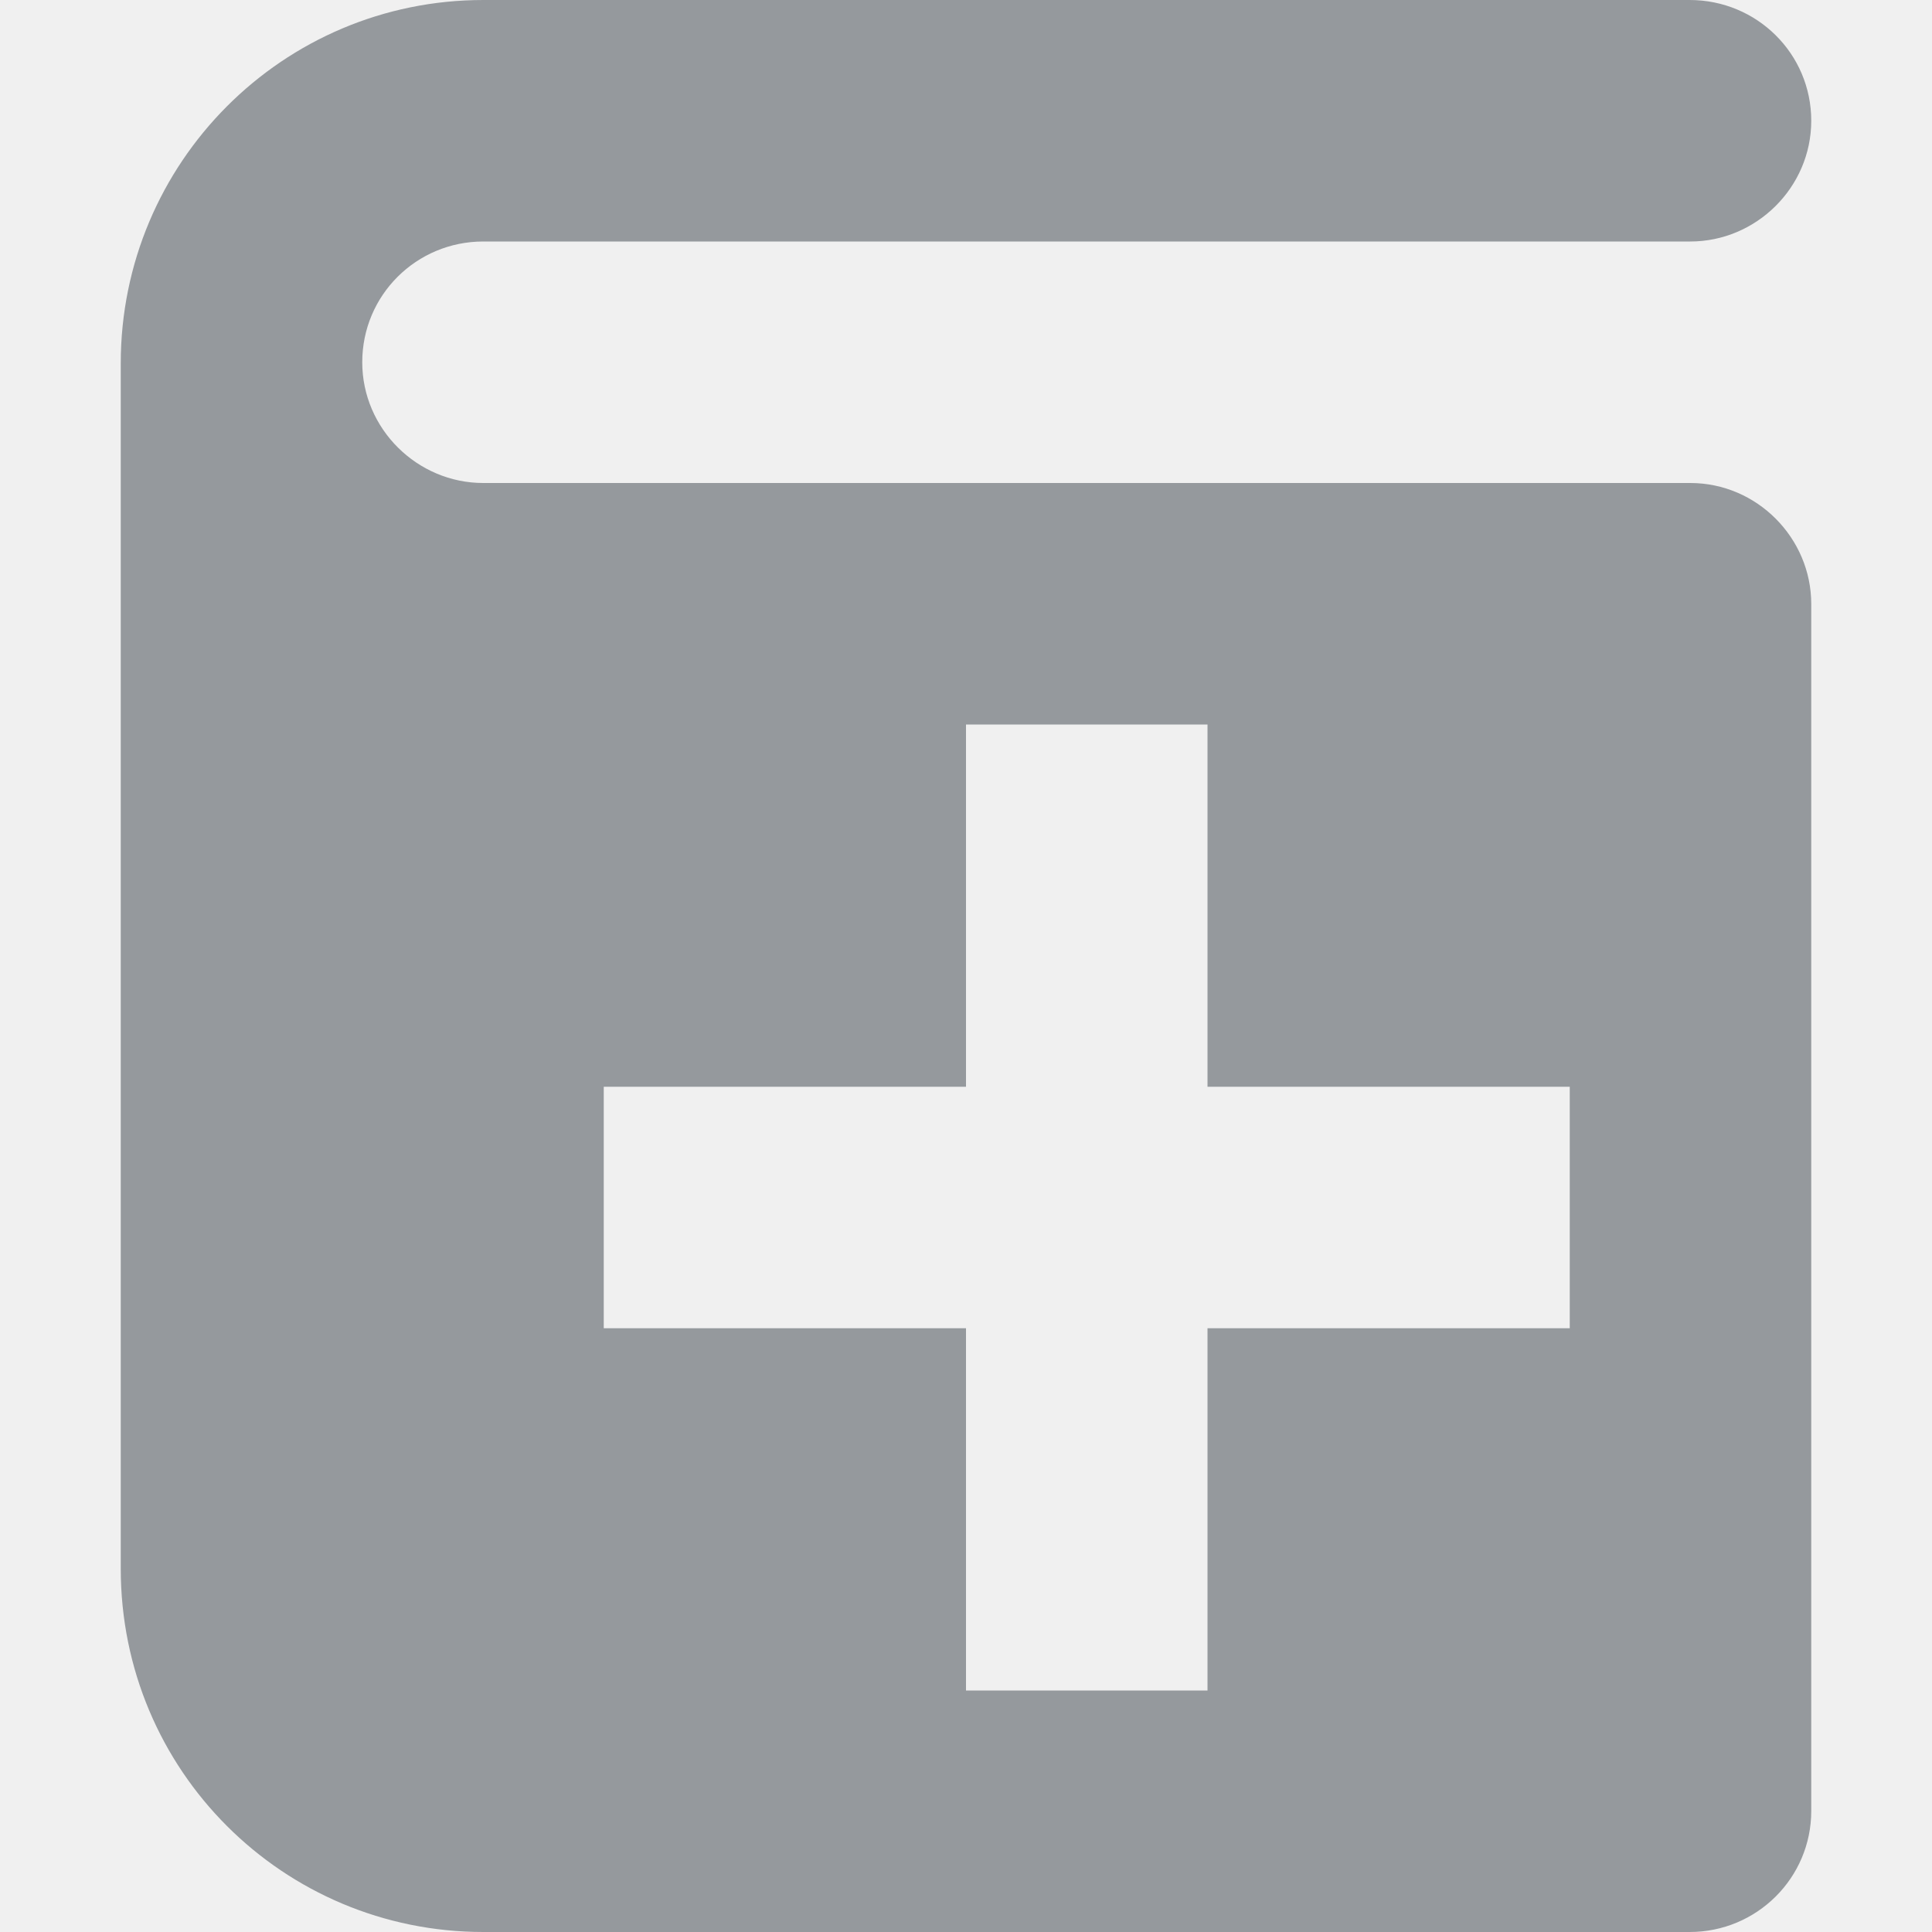
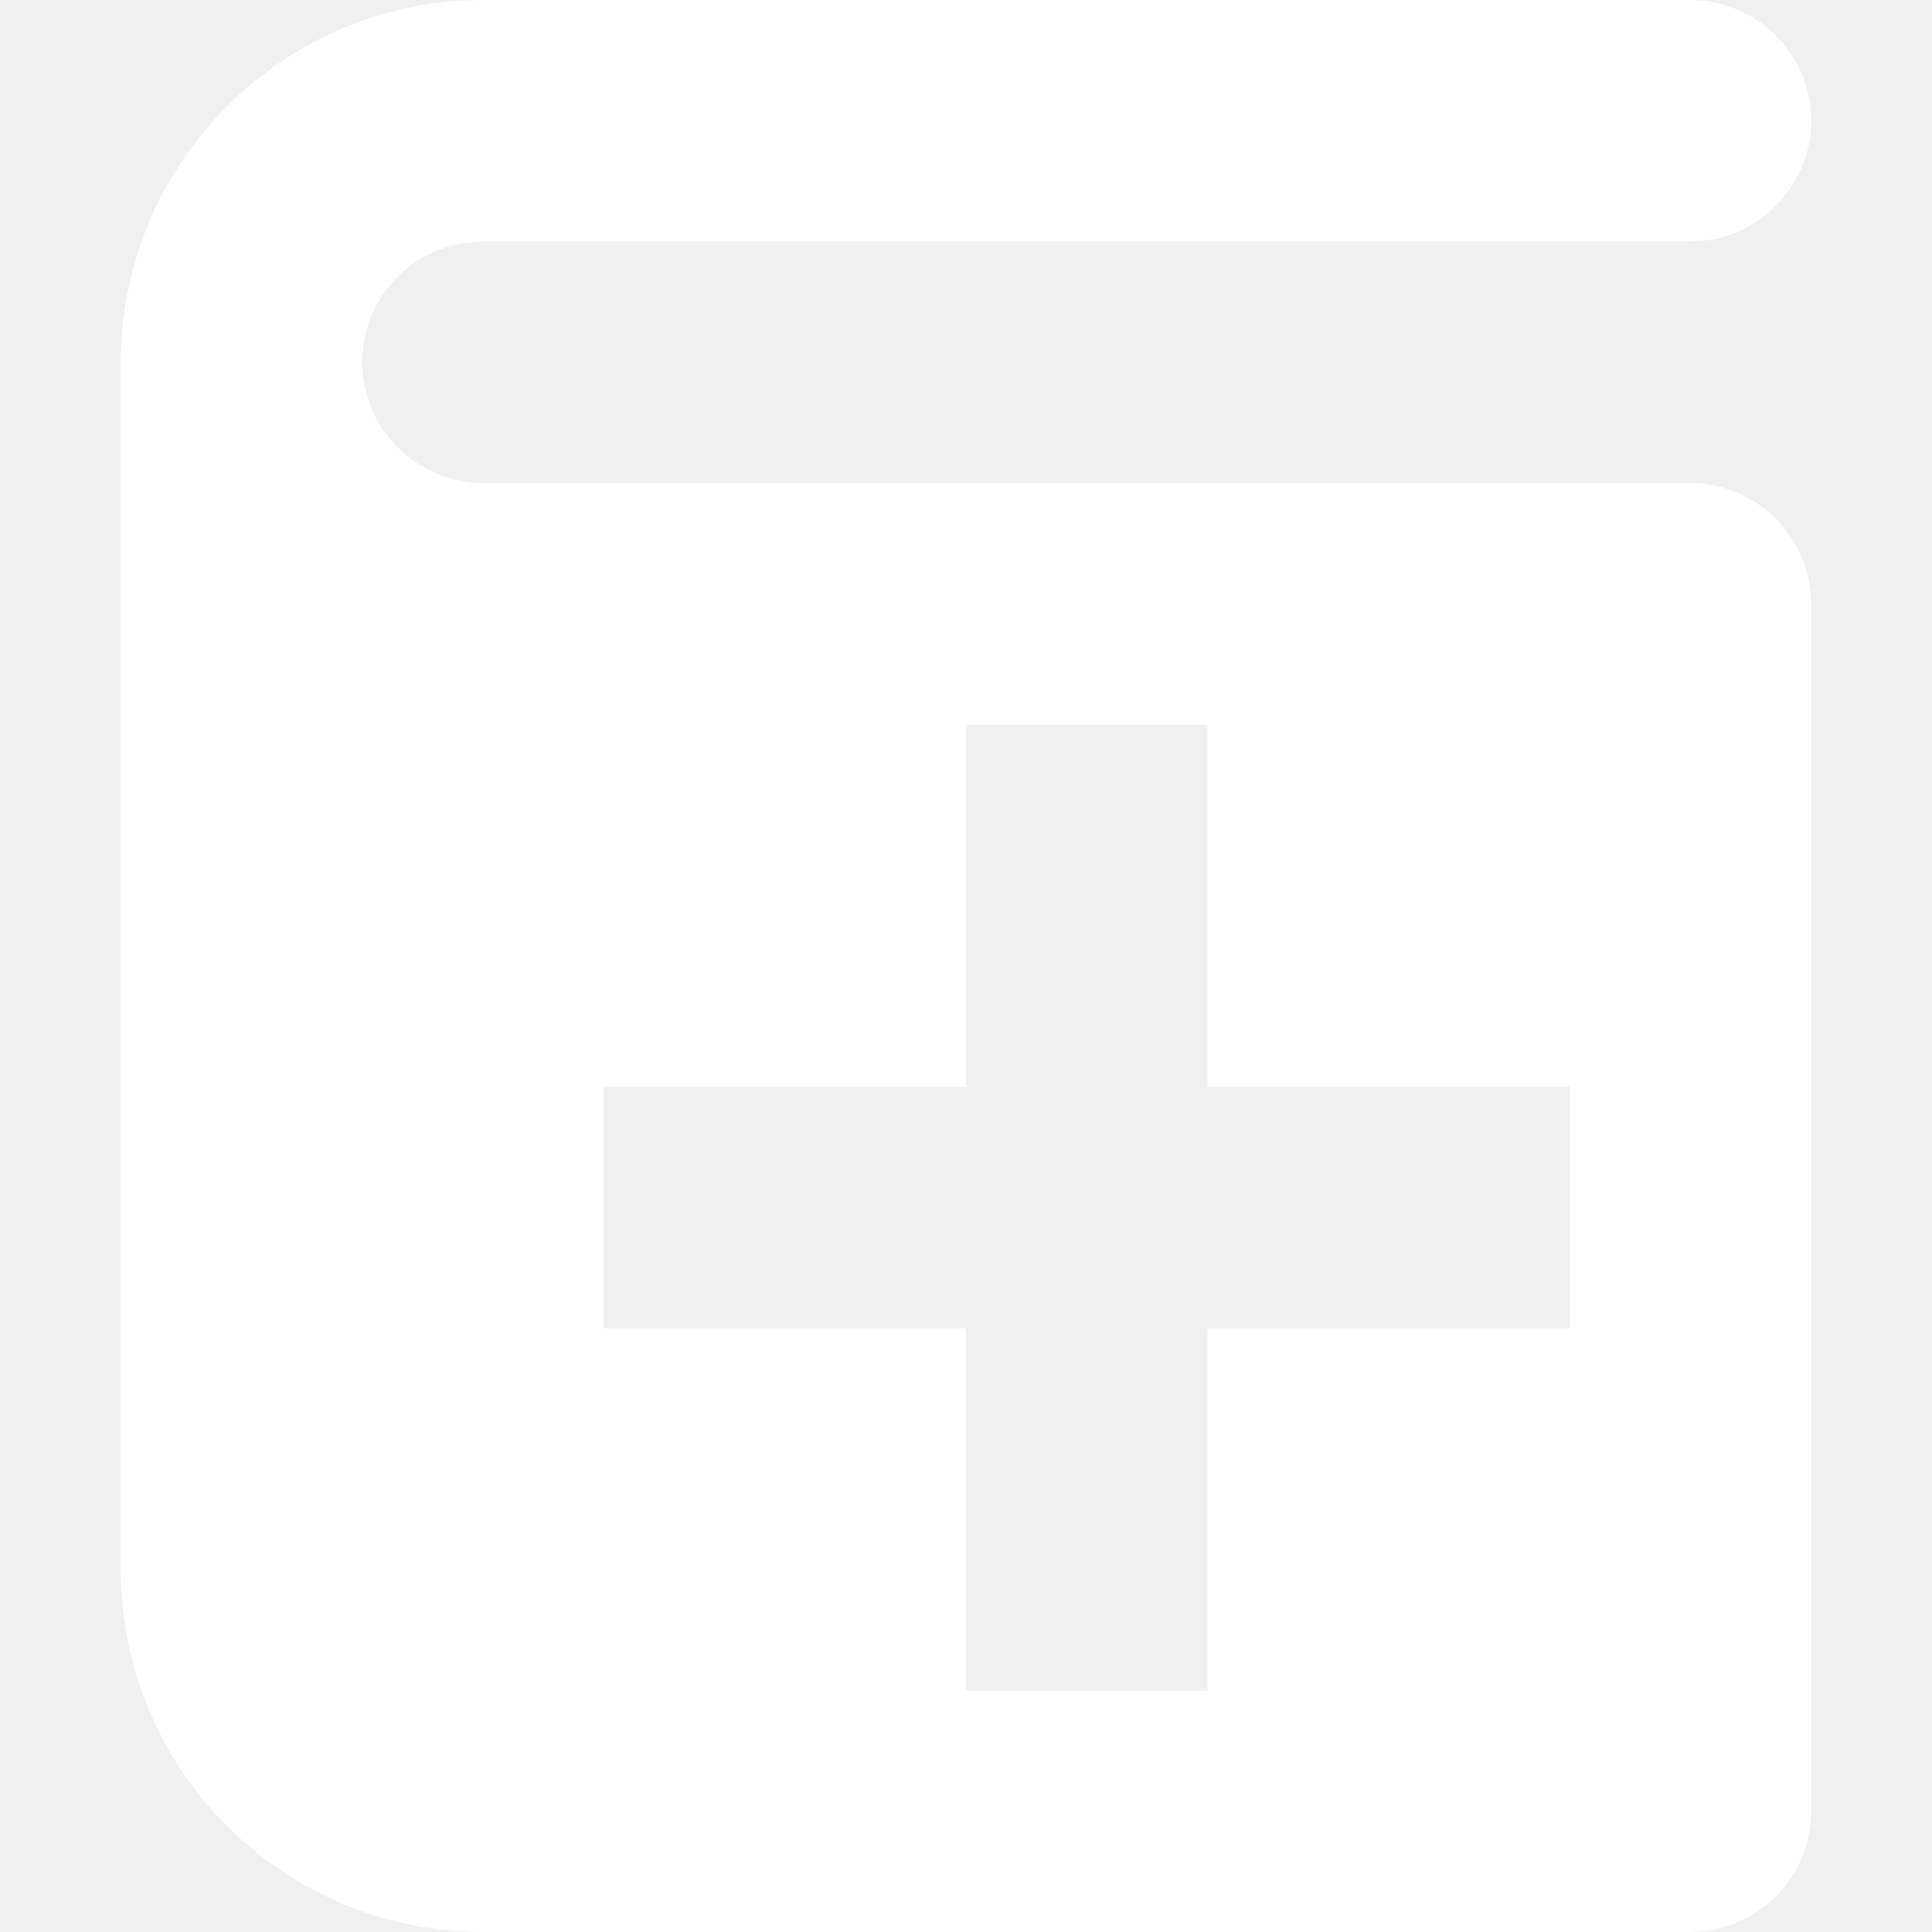
<svg xmlns="http://www.w3.org/2000/svg" width="16" height="16" viewBox="0 0 16 16">
-   <path fill="#95999D" fill-rule="evenodd" d="M65,99.009 C65,97.347 66.342,96 68.003,96 L77.993,96 C78.549,96 79,96.444 79,97 C79,97.552 78.544,98 77.998,98 L68.002,98 C67.449,98 67,98.444 67,99 C67,99.552 67.456,100 68.002,100 L77.998,100 C78.551,100 79,100.456 79,101.002 L79,110.998 C79,111.551 78.55,112 77.993,112 L68.003,112 C66.345,112 65,110.663 65,108.991 L65,99.009 Z M72,102 L74,102 L74,105 L77,105 L77,107 L74,107 L74,110 L72,110 L72,107 L69,107 L69,105 L72,105 L72,102 Z" transform="translate(-64 -96)" />
+   <path fill="#fff" fill-rule="evenodd" d="M65,99.009 C65,97.347 66.342,96 68.003,96 L77.993,96 C78.549,96 79,96.444 79,97 C79,97.552 78.544,98 77.998,98 L68.002,98 C67.449,98 67,98.444 67,99 C67,99.552 67.456,100 68.002,100 L77.998,100 C78.551,100 79,100.456 79,101.002 L79,110.998 C79,111.551 78.55,112 77.993,112 L68.003,112 C66.345,112 65,110.663 65,108.991 L65,99.009 Z M72,102 L74,102 L74,105 L77,105 L77,107 L74,107 L74,110 L72,110 L72,107 L69,107 L69,105 L72,105 L72,102 Z" transform="translate(-64 -96)" />
</svg>
